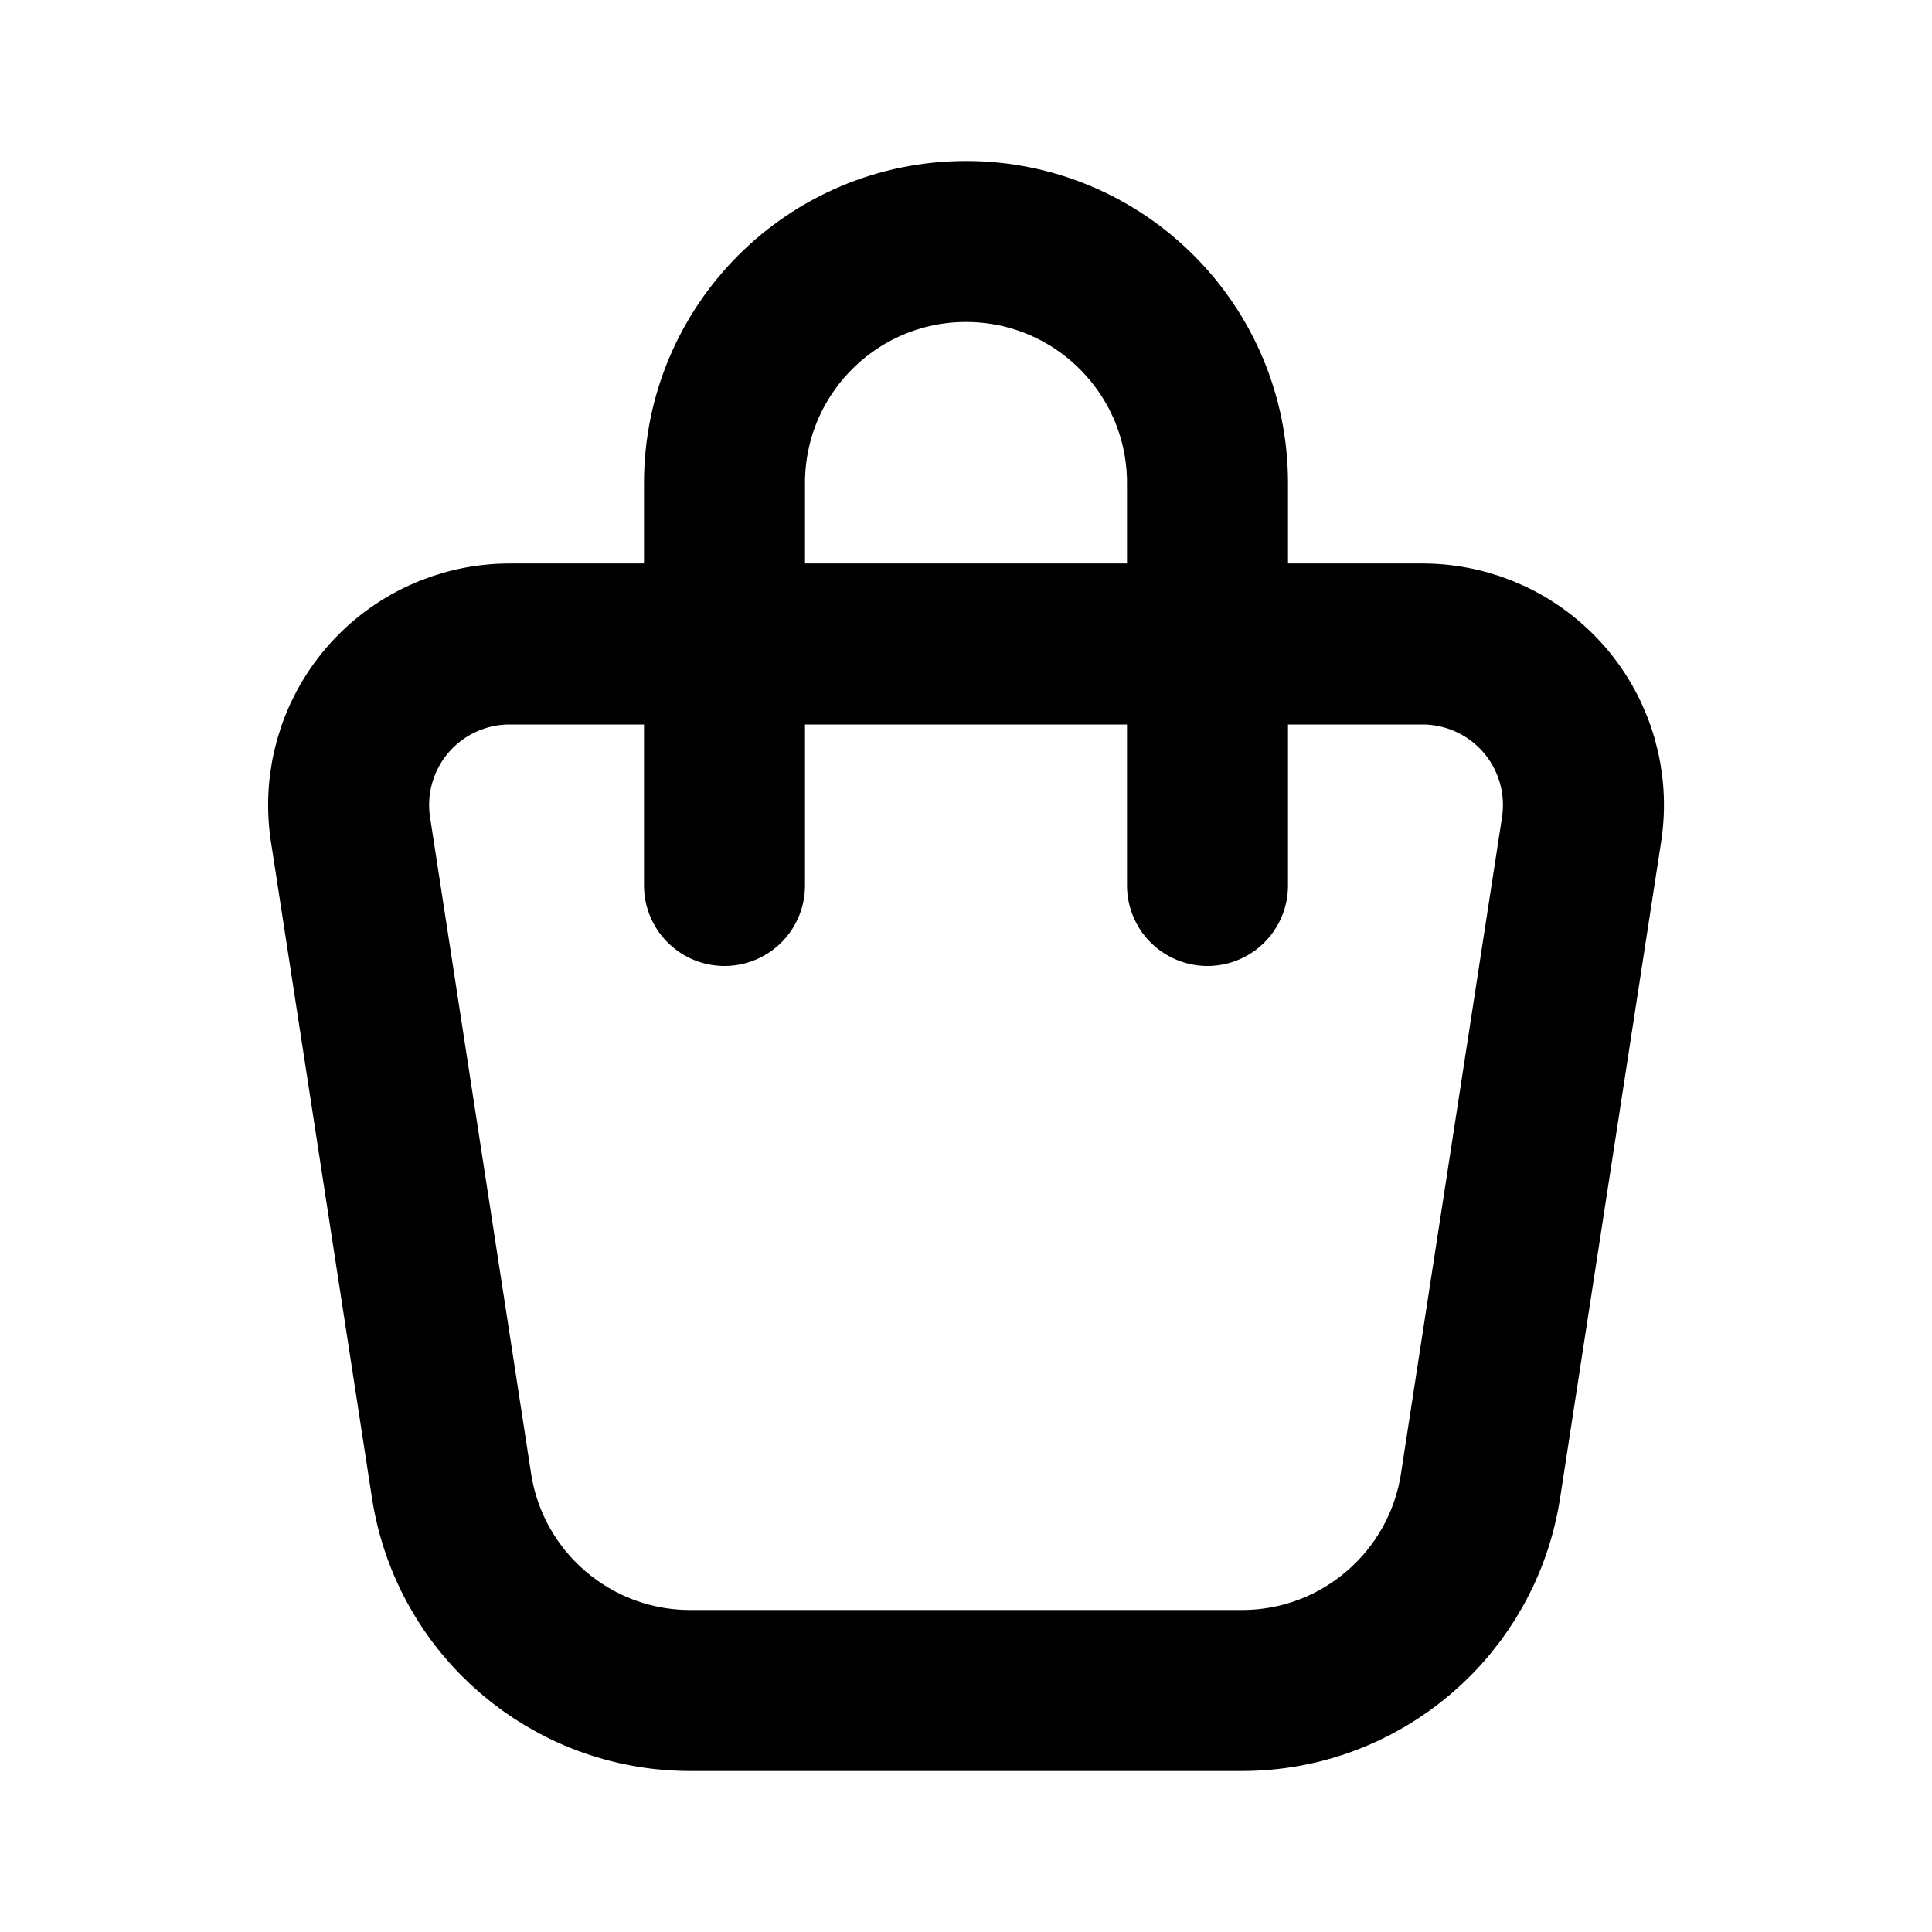
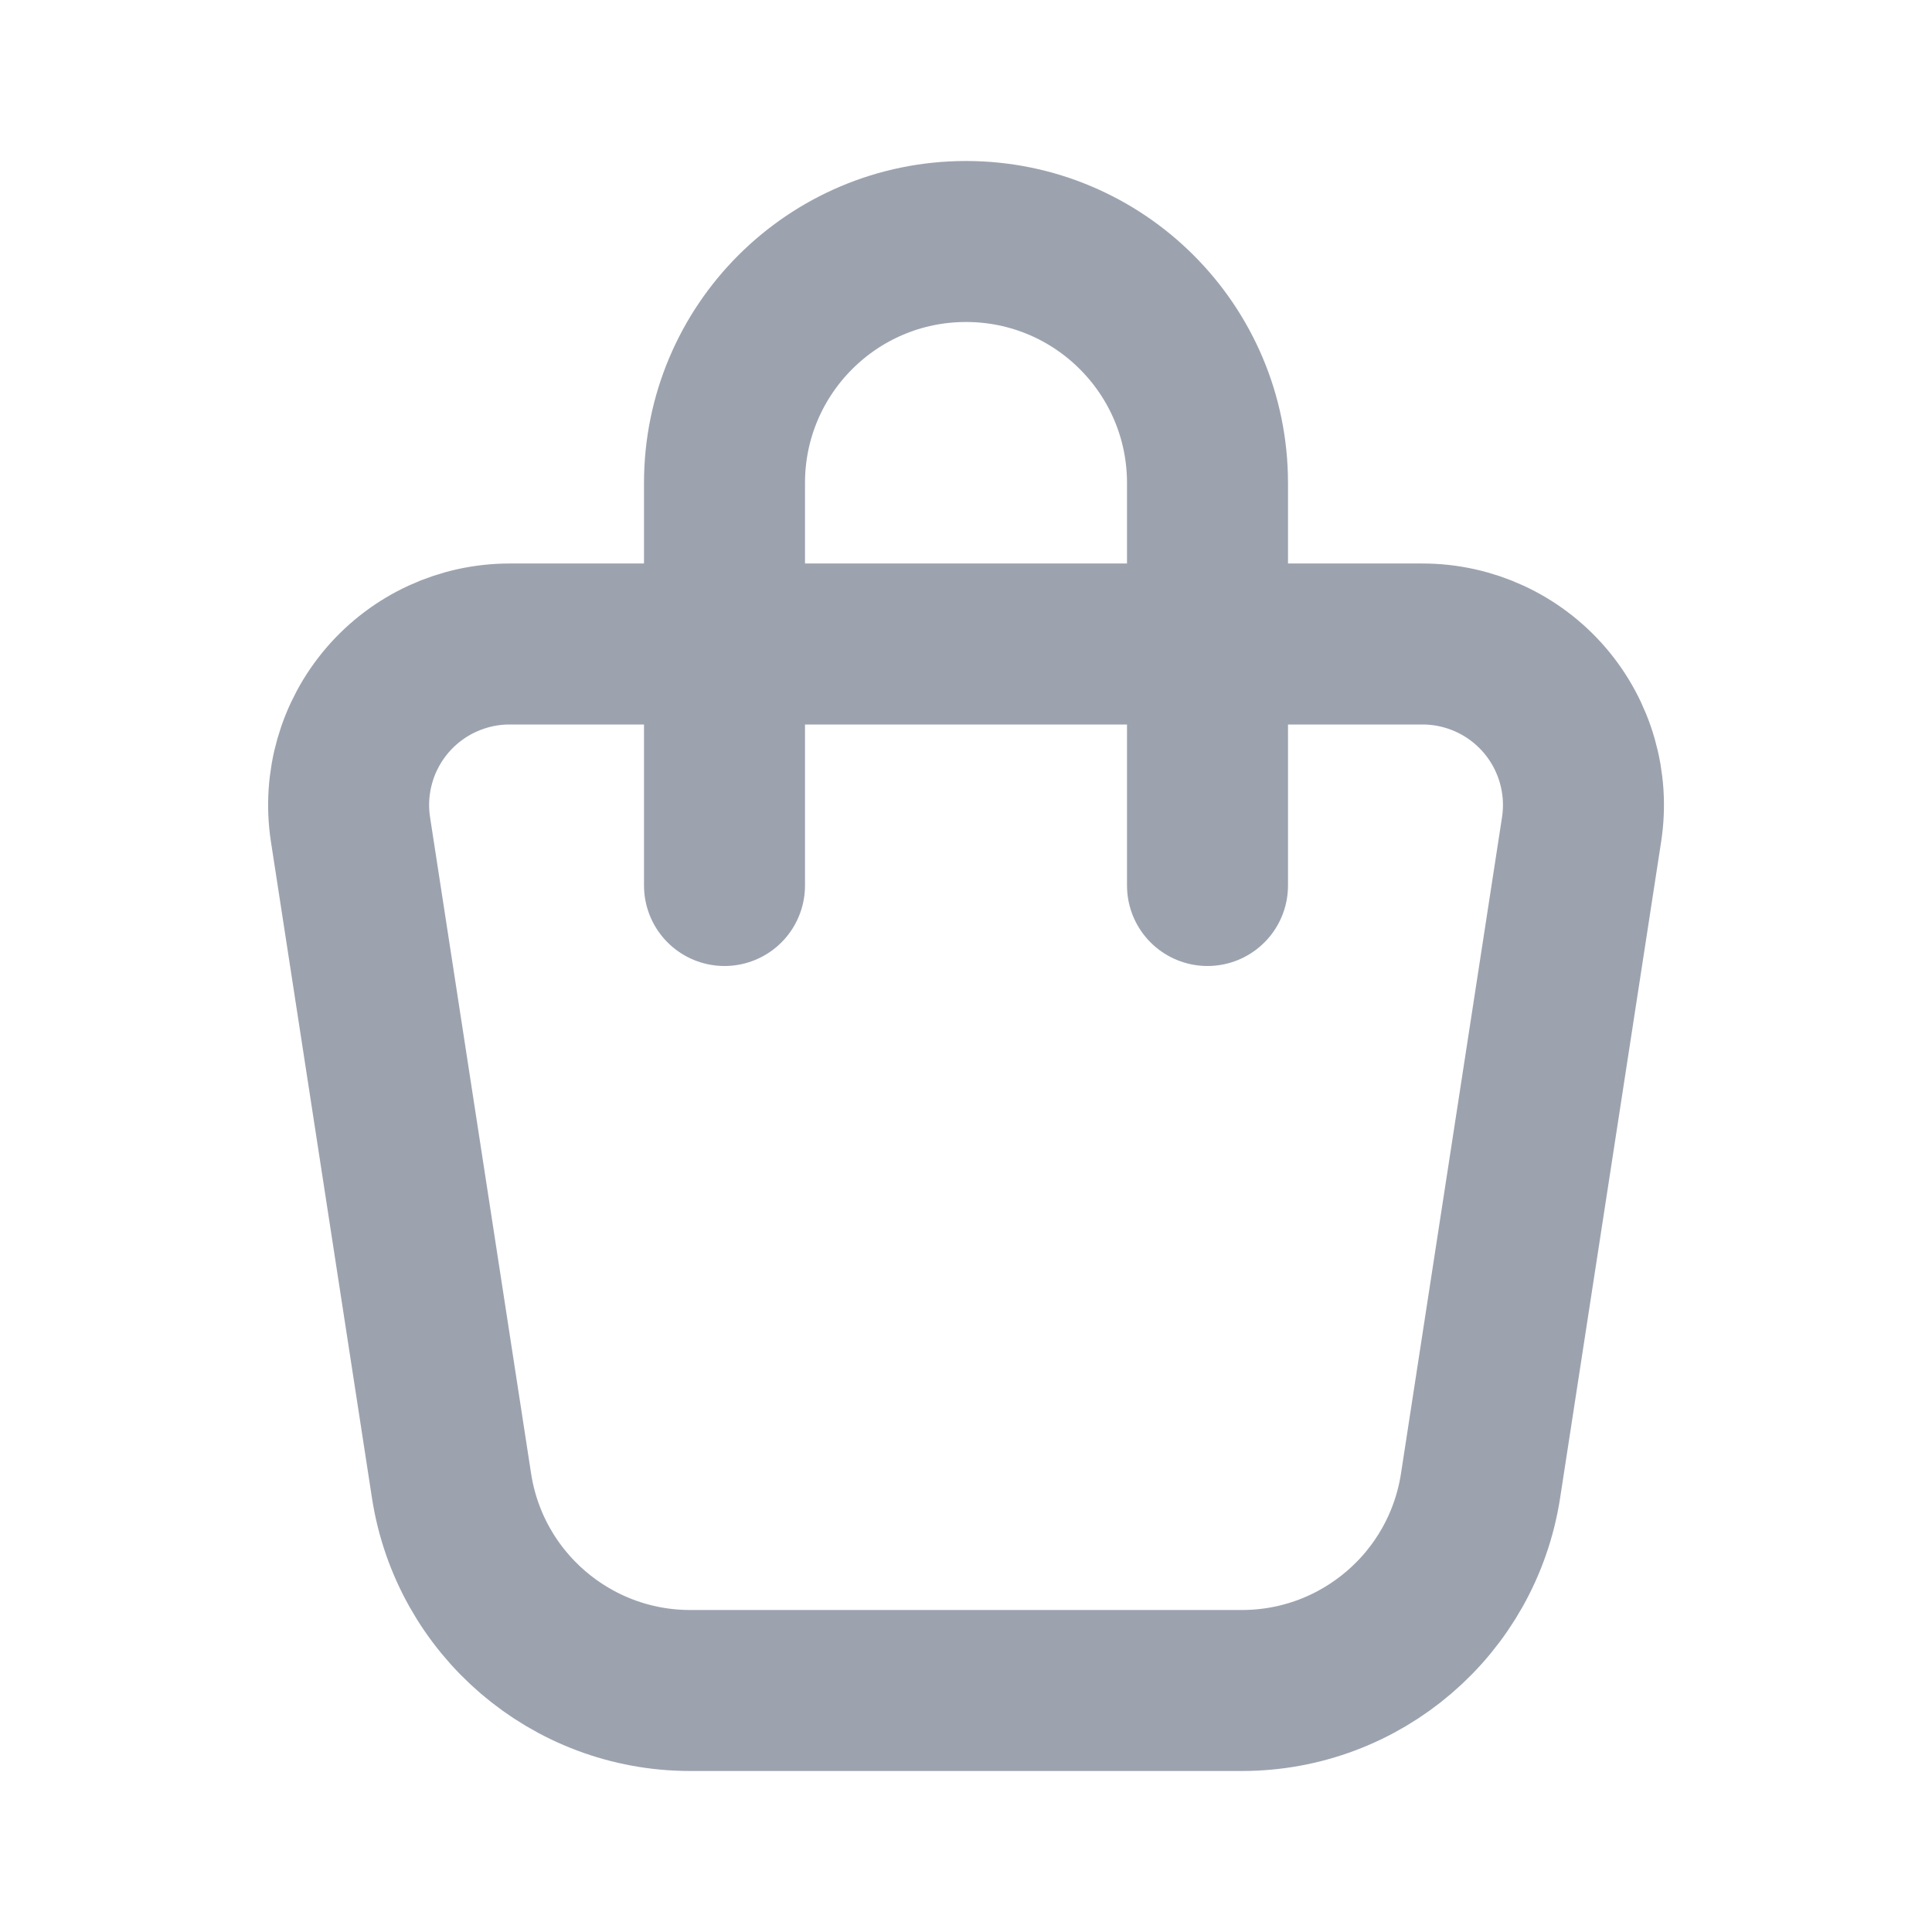
- <svg xmlns="http://www.w3.org/2000/svg" width="24" height="24" viewBox="0 0 24 24" fill="none" stroke="currentColor" stroke-width="2" stroke-linecap="round" stroke-linejoin="round" class="icon icon-tabler icons-tabler-outline icon-tabler-shopping-bag">
+ <svg xmlns="http://www.w3.org/2000/svg" width="24" height="24" viewBox="0 0 24 24" fill="none" stroke="#9ca3af" stroke-width="2" stroke-linecap="round" stroke-linejoin="round" class="icon icon-tabler icons-tabler-outline icon-tabler-shopping-bag">
  <path stroke="none" d="M0 0h24v24H0z" fill="none" />
  <path d="M6.331 8h11.339a2 2 0 0 1 1.977 2.304l-1.255 8.152a3 3 0 0 1 -2.966 2.544h-6.852a3 3 0 0 1 -2.965 -2.544l-1.255 -8.152a2 2 0 0 1 1.977 -2.304" />
  <path d="M9 11v-5a3 3 0 0 1 6 0v5" />
</svg>
